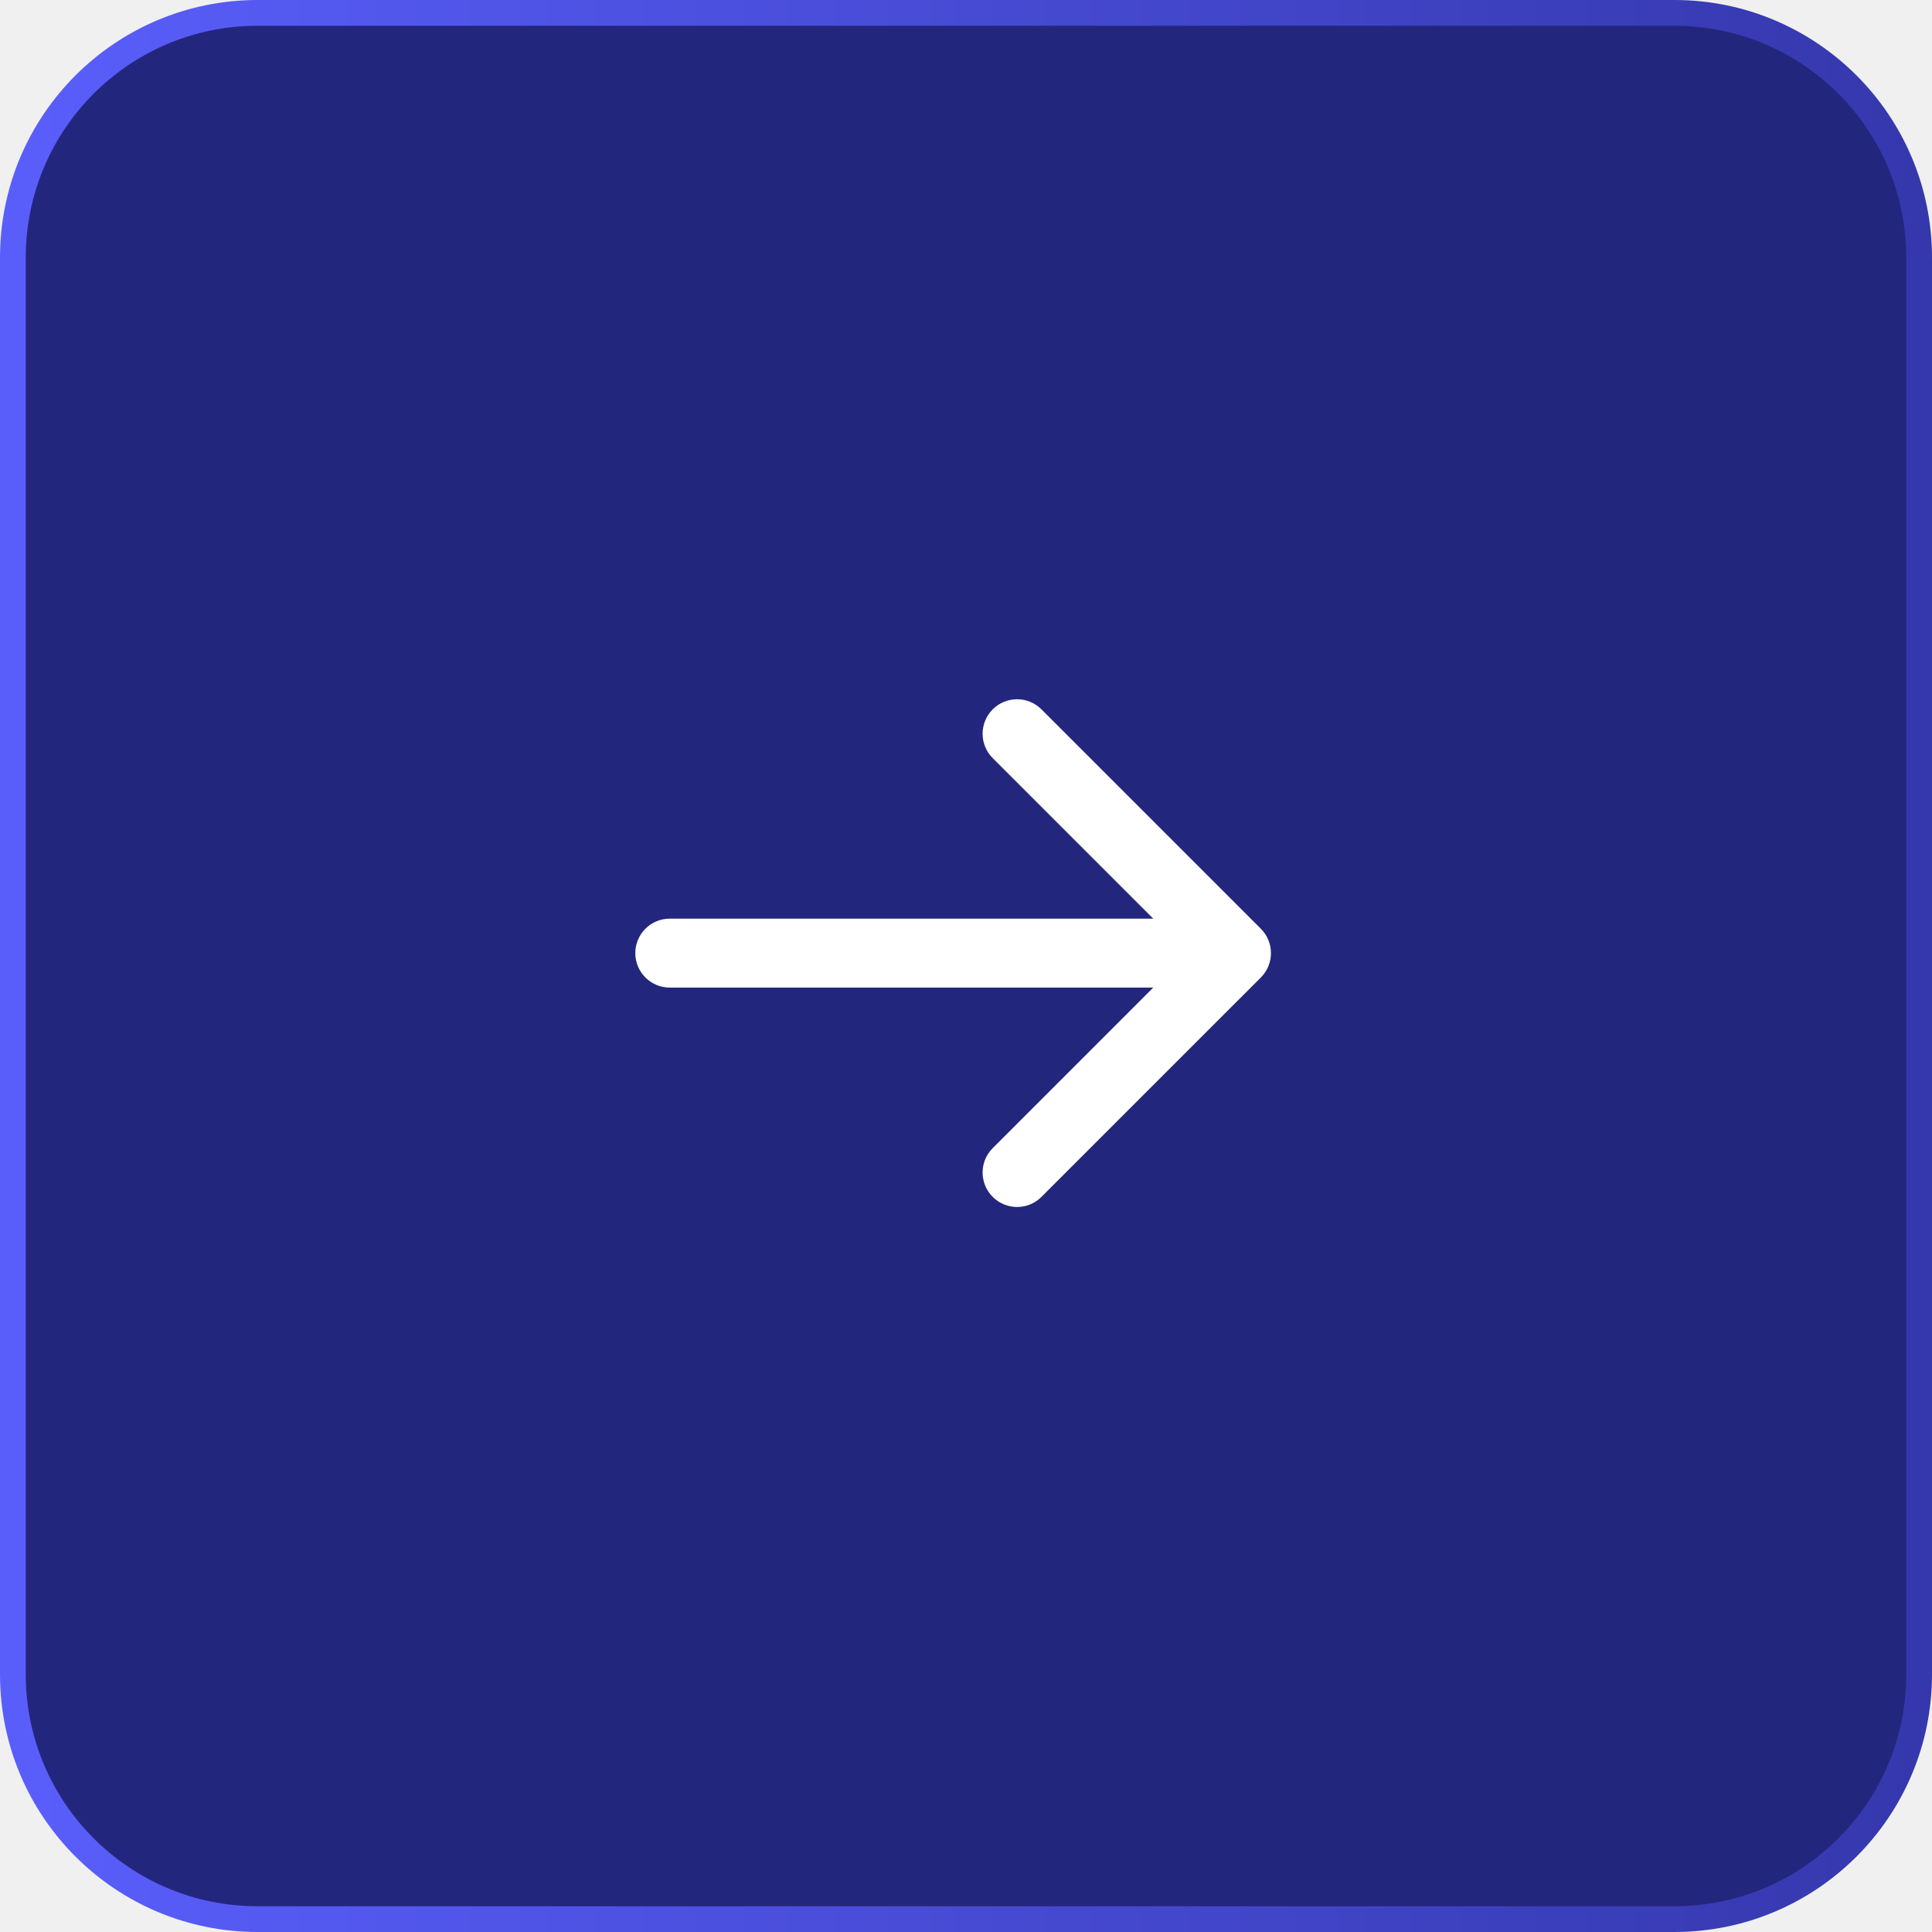
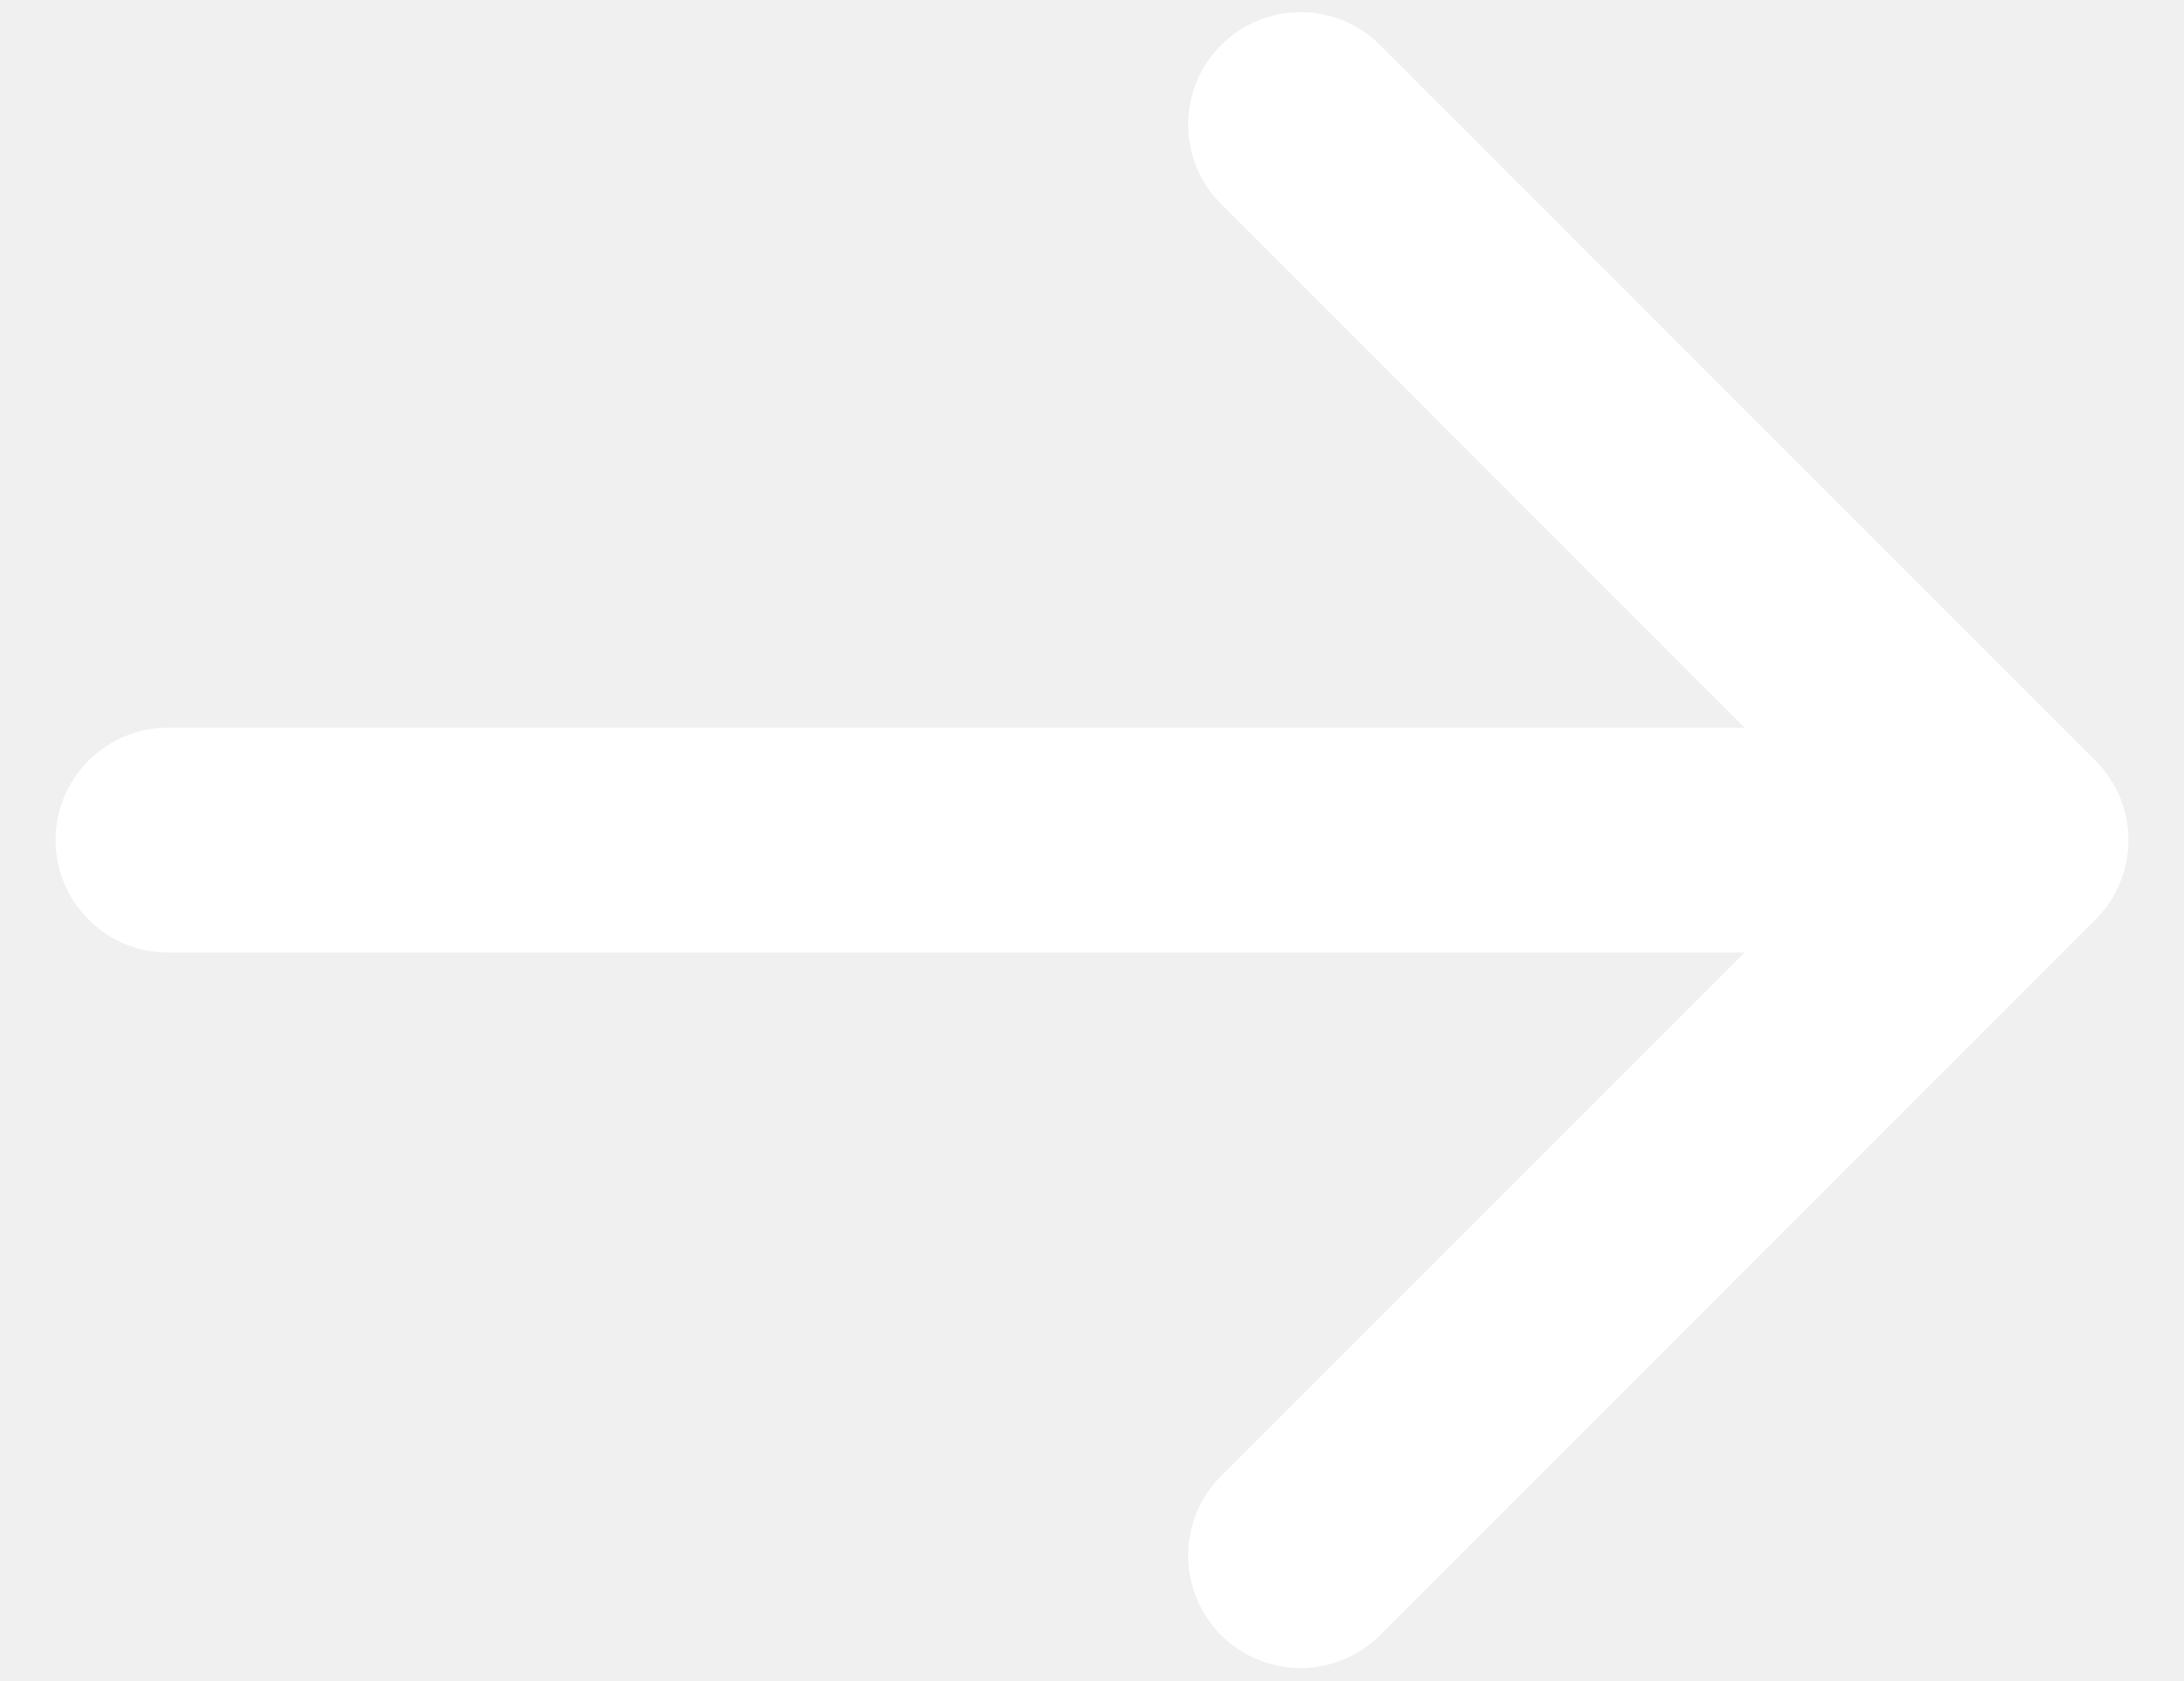
- <svg xmlns="http://www.w3.org/2000/svg" width="75" height="75" viewBox="0 0 75 75" fill="none">
-   <rect x="0.5" y="74.5" width="74" height="74" rx="9.5" transform="rotate(-90 0.5 74.5)" fill="#23267D" stroke="url(#paint0_linear_7223_903)" />
-   <path d="M26 35.662C25.261 35.662 24.662 36.261 24.662 37C24.662 37.739 25.261 38.338 26 38.338L26 35.662ZM48.946 37.946C49.469 37.424 49.469 36.576 48.946 36.054L40.429 27.537C39.907 27.014 39.059 27.014 38.537 27.537C38.014 28.059 38.014 28.907 38.537 29.43L46.107 37L38.537 44.571C38.014 45.093 38.014 45.941 38.537 46.463C39.059 46.986 39.907 46.986 40.429 46.463L48.946 37.946ZM26 38.338L48 38.338L48 35.662L26 35.662L26 38.338Z" fill="white" />
-   <defs>
-     <linearGradient id="paint0_linear_7223_903" x1="37.5" y1="75" x2="37.5" y2="150" gradientUnits="userSpaceOnUse">
-       <stop stop-color="#595EFB" />
-       <stop offset="1" stop-color="#3437AB" />
-     </linearGradient>
-   </defs>
+ <svg xmlns="http://www.w3.org/2000/svg" width="26" height="20" viewBox="0 0 26 20" fill="none">
+   <path d="M2 8.662C1.261 8.662 0.662 9.261 0.662 10C0.662 10.739 1.261 11.338 2 11.338L2 8.662ZM24.946 10.946C25.469 10.424 25.469 9.576 24.946 9.054L16.43 0.537C15.907 0.014 15.059 0.014 14.537 0.537C14.014 1.06 14.014 1.907 14.537 2.429L22.107 10L14.537 17.57C14.014 18.093 14.014 18.941 14.537 19.463C15.059 19.986 15.907 19.986 16.43 19.463L24.946 10.946ZM2 11.338L24 11.338L24 8.662L2 8.662L2 11.338Z" fill="white" />
</svg>
